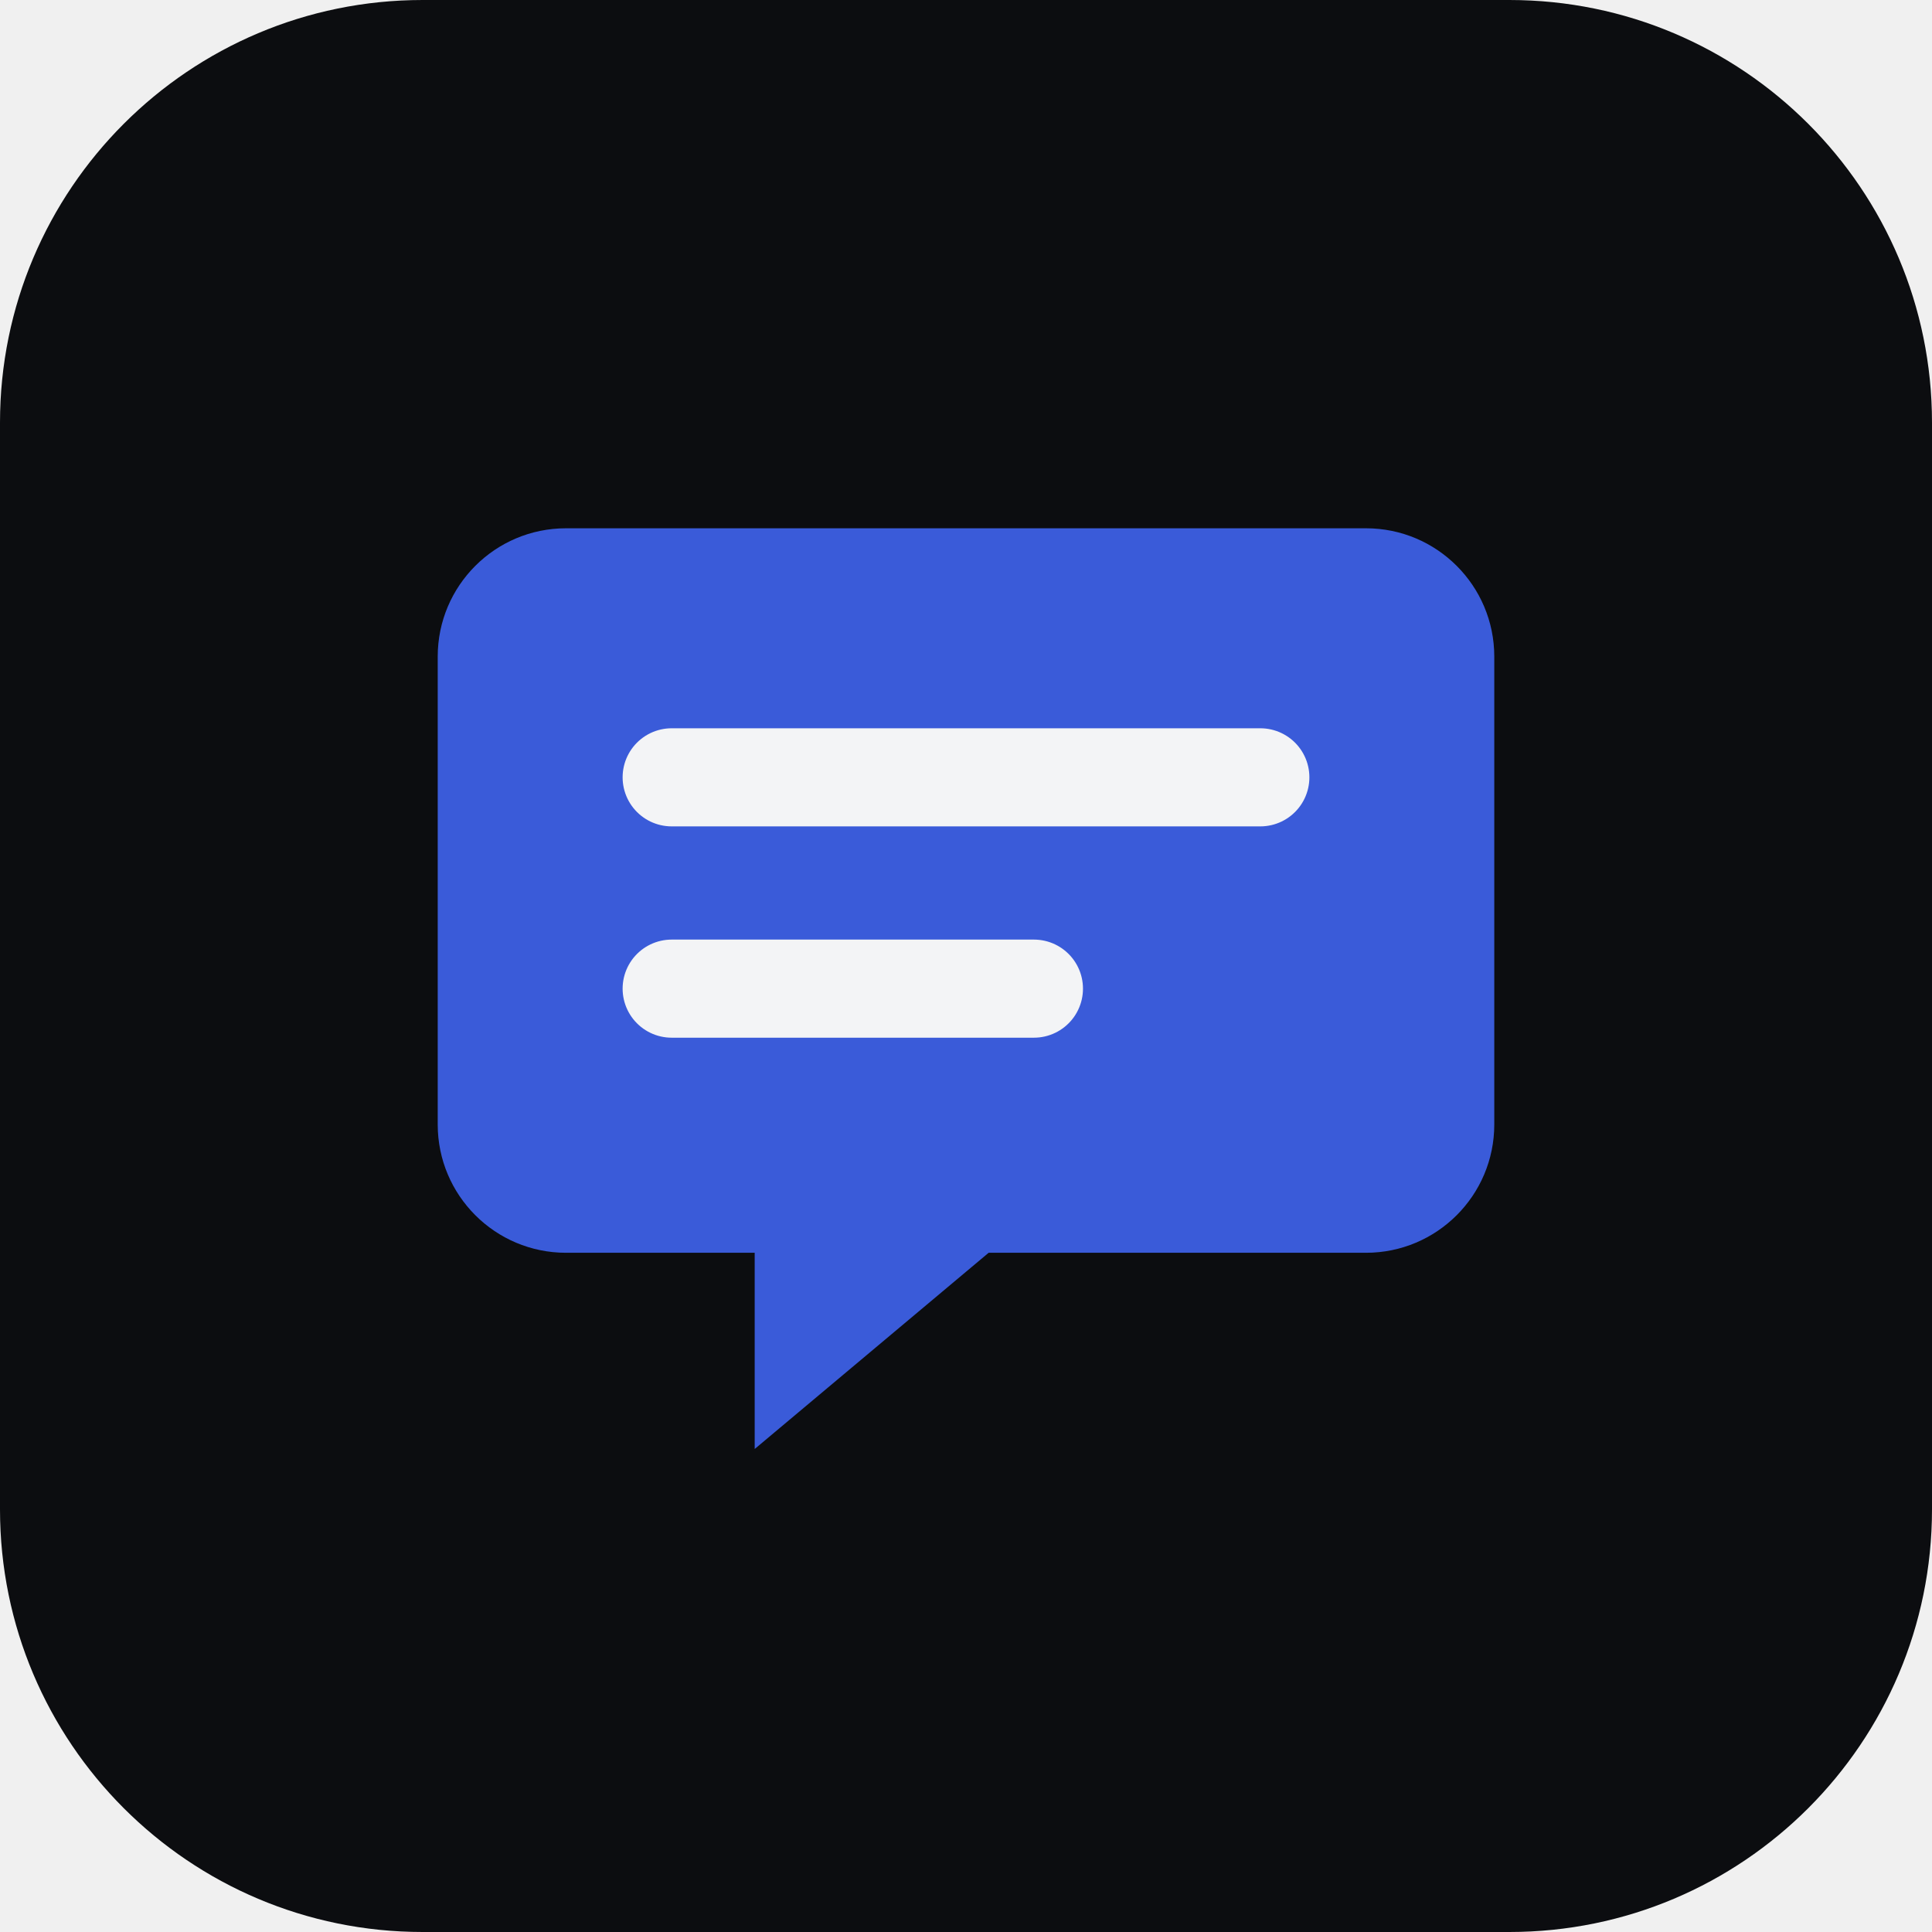
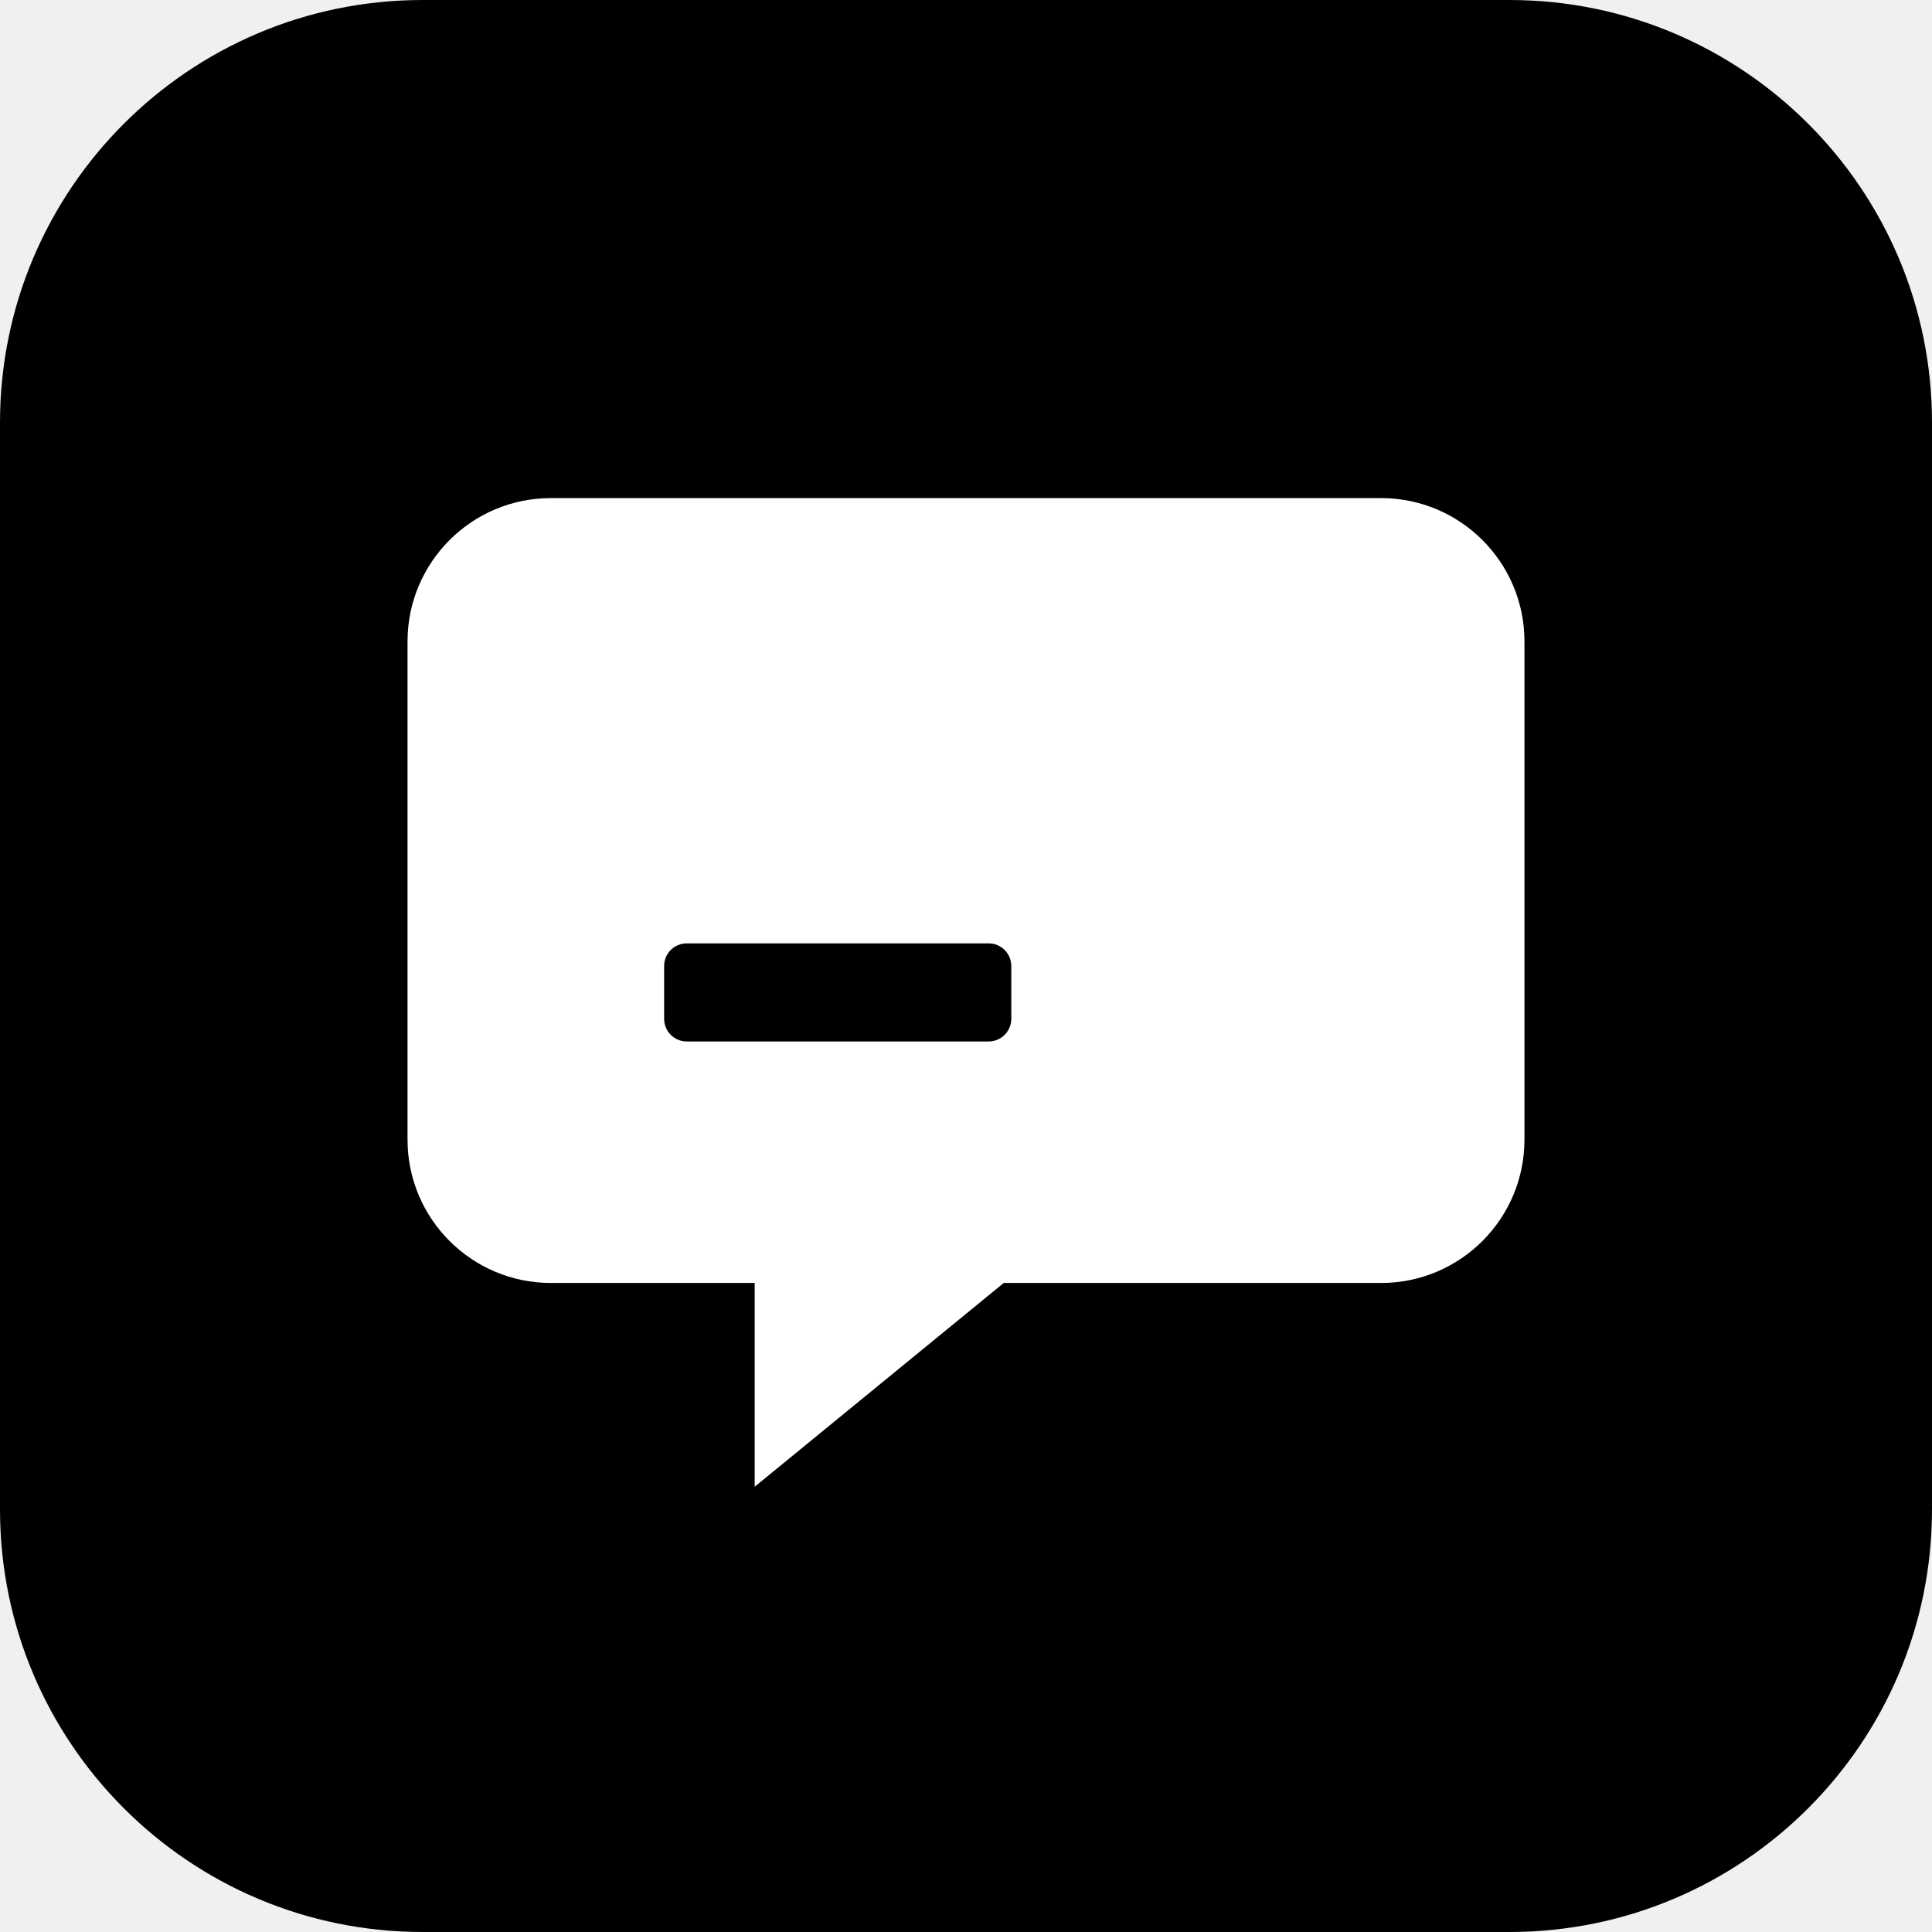
<svg xmlns="http://www.w3.org/2000/svg" viewBox="0 0 512 512">
-   <rect width="512" height="512" rx="112" fill="#0c0d10" />
-   <path d="M150 140h212a34 34 0 0 1 34 34v124a34 34 0 0 1-34 34H262l-62 52v-52h-50a34 34 0 0 1-34-34V174a34 34 0 0 1 34-34z" fill="#3a5bd9" />
-   <path d="M178 206h156M178 262h96" stroke="#f3f4f6" stroke-width="26" stroke-linecap="round" />
+   <rect width="512" height="512" rx="112" fill="#000" />
+   <path d="M146 132h220a38 38 0 0 1 38 38v132a38 38 0 0 1-38 38H266l-66 54v-54h-54a38 38 0 0 1-38-38V170a38 38 0 0 1 38-38z" fill="#fff" />
+   <rect x="176" y="250" width="92" height="26" rx="6" fill="#000" />
</svg>
